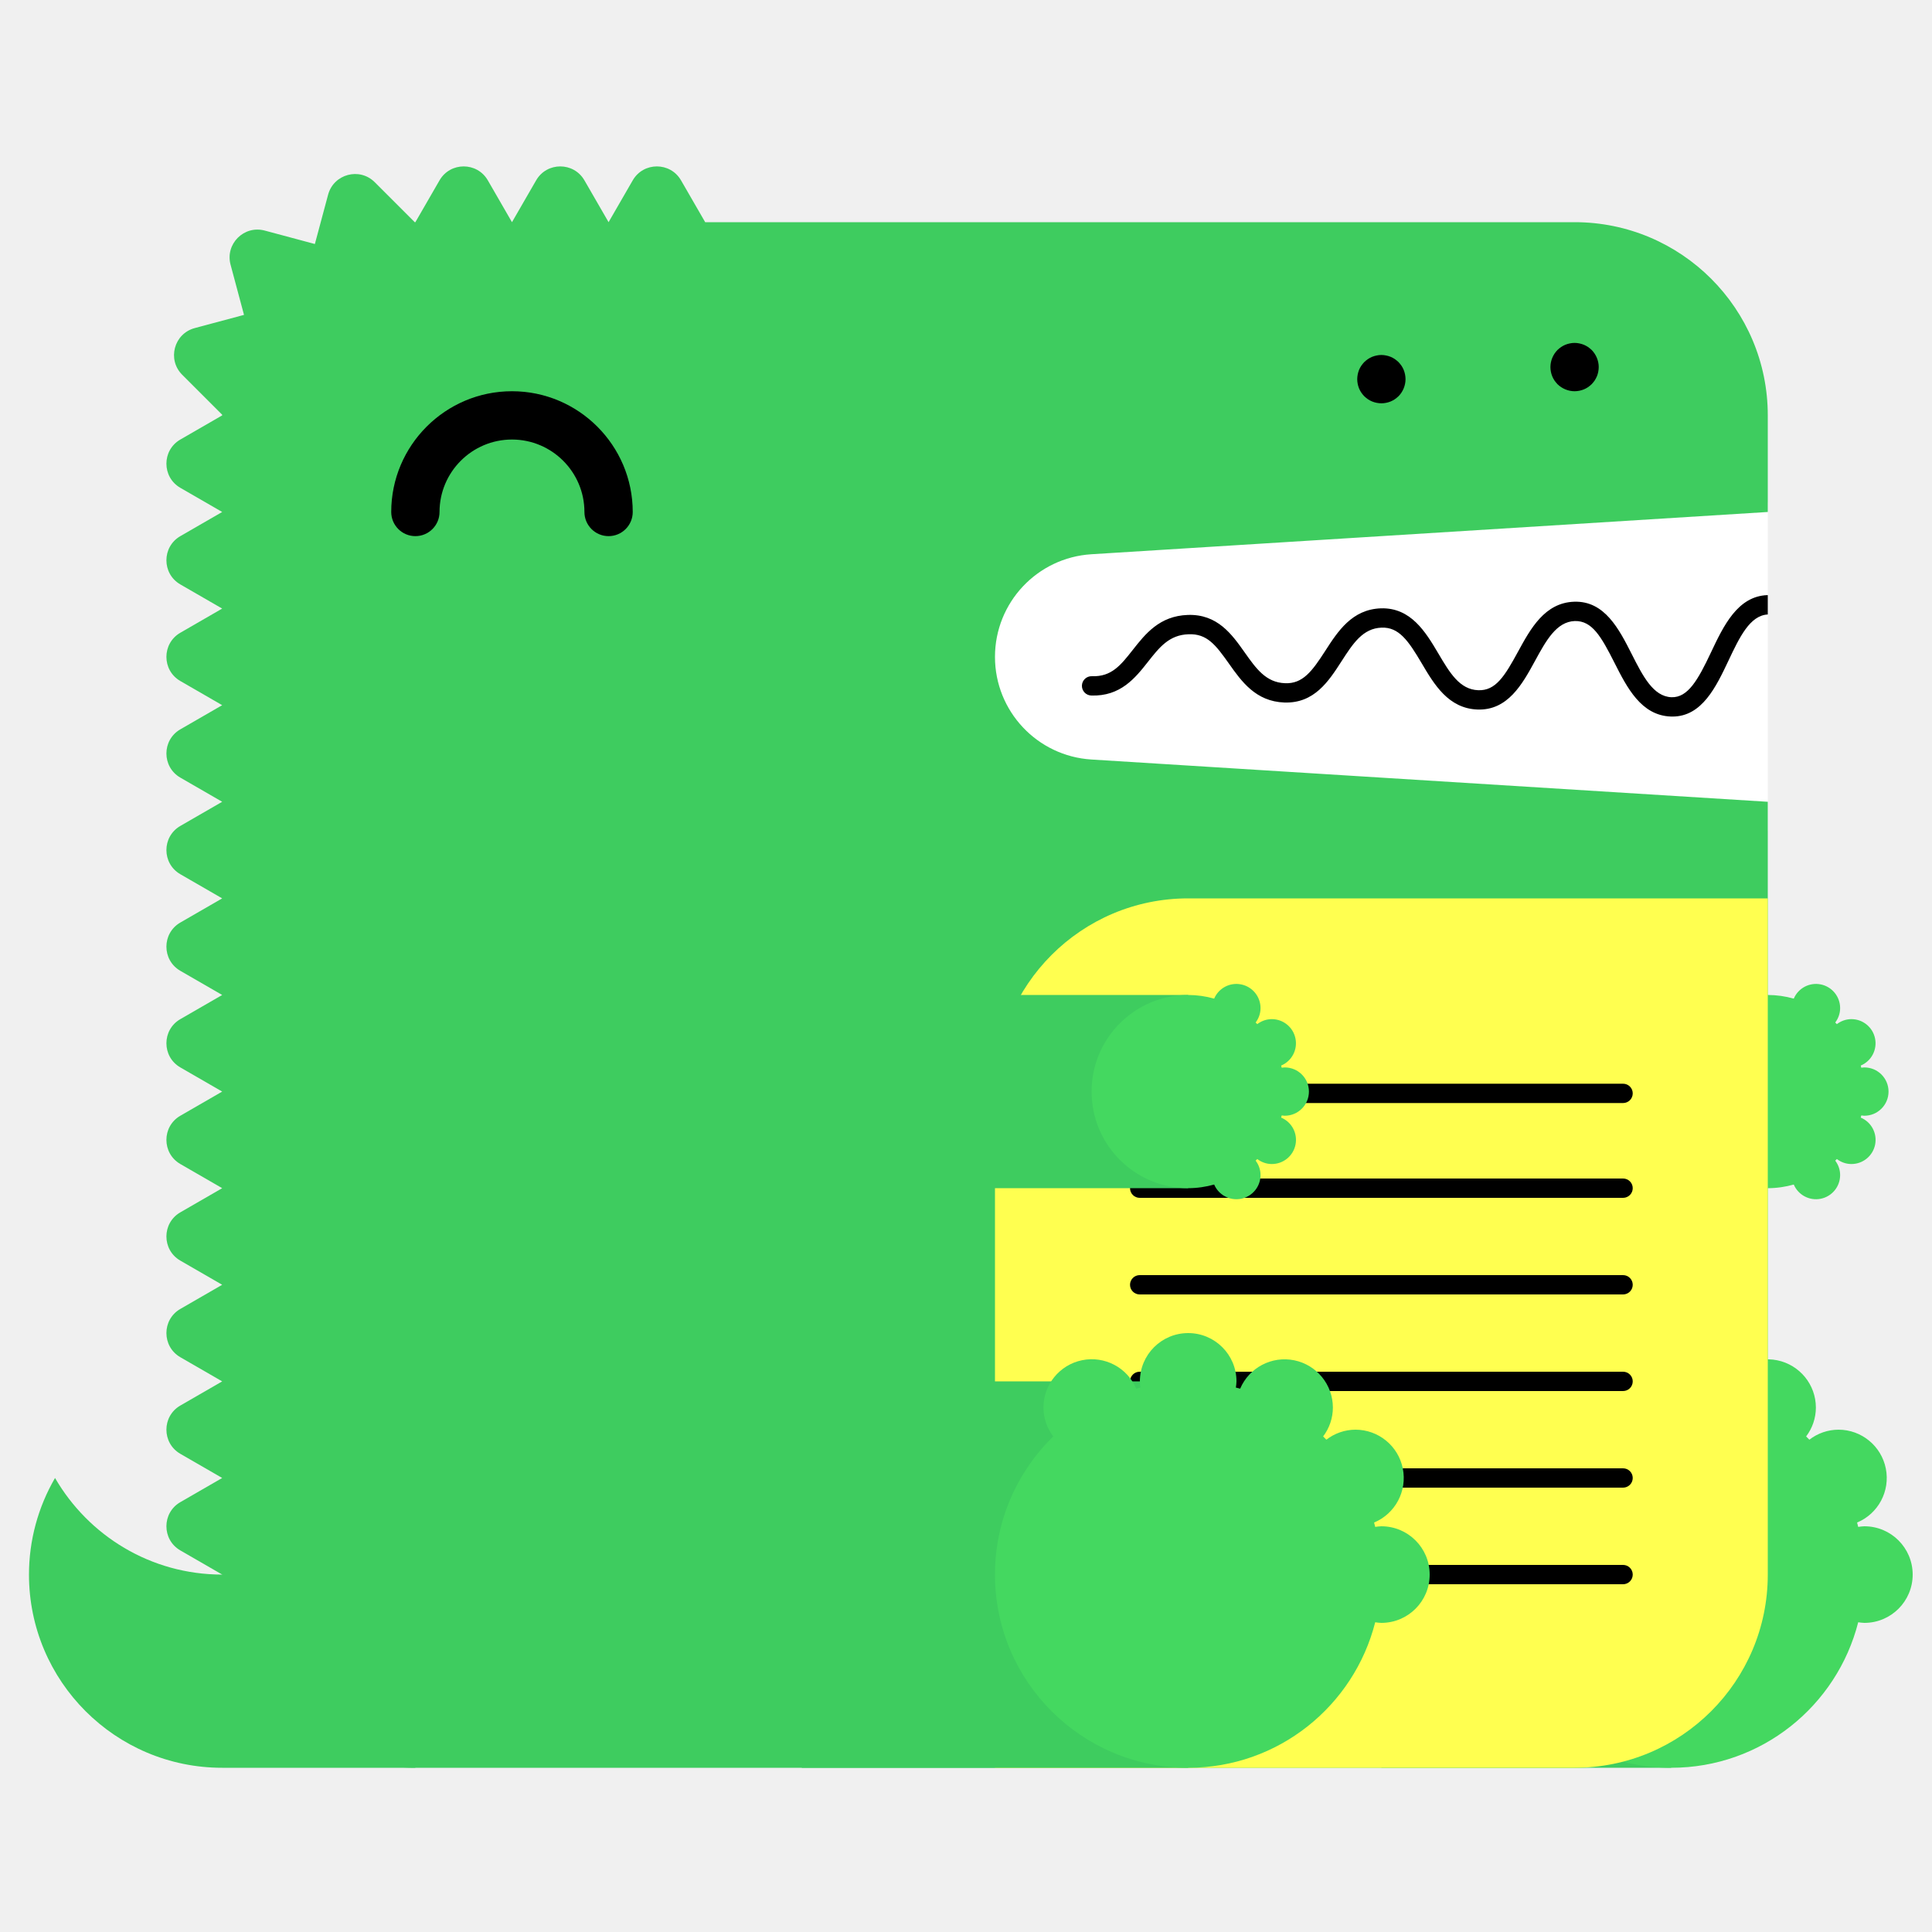
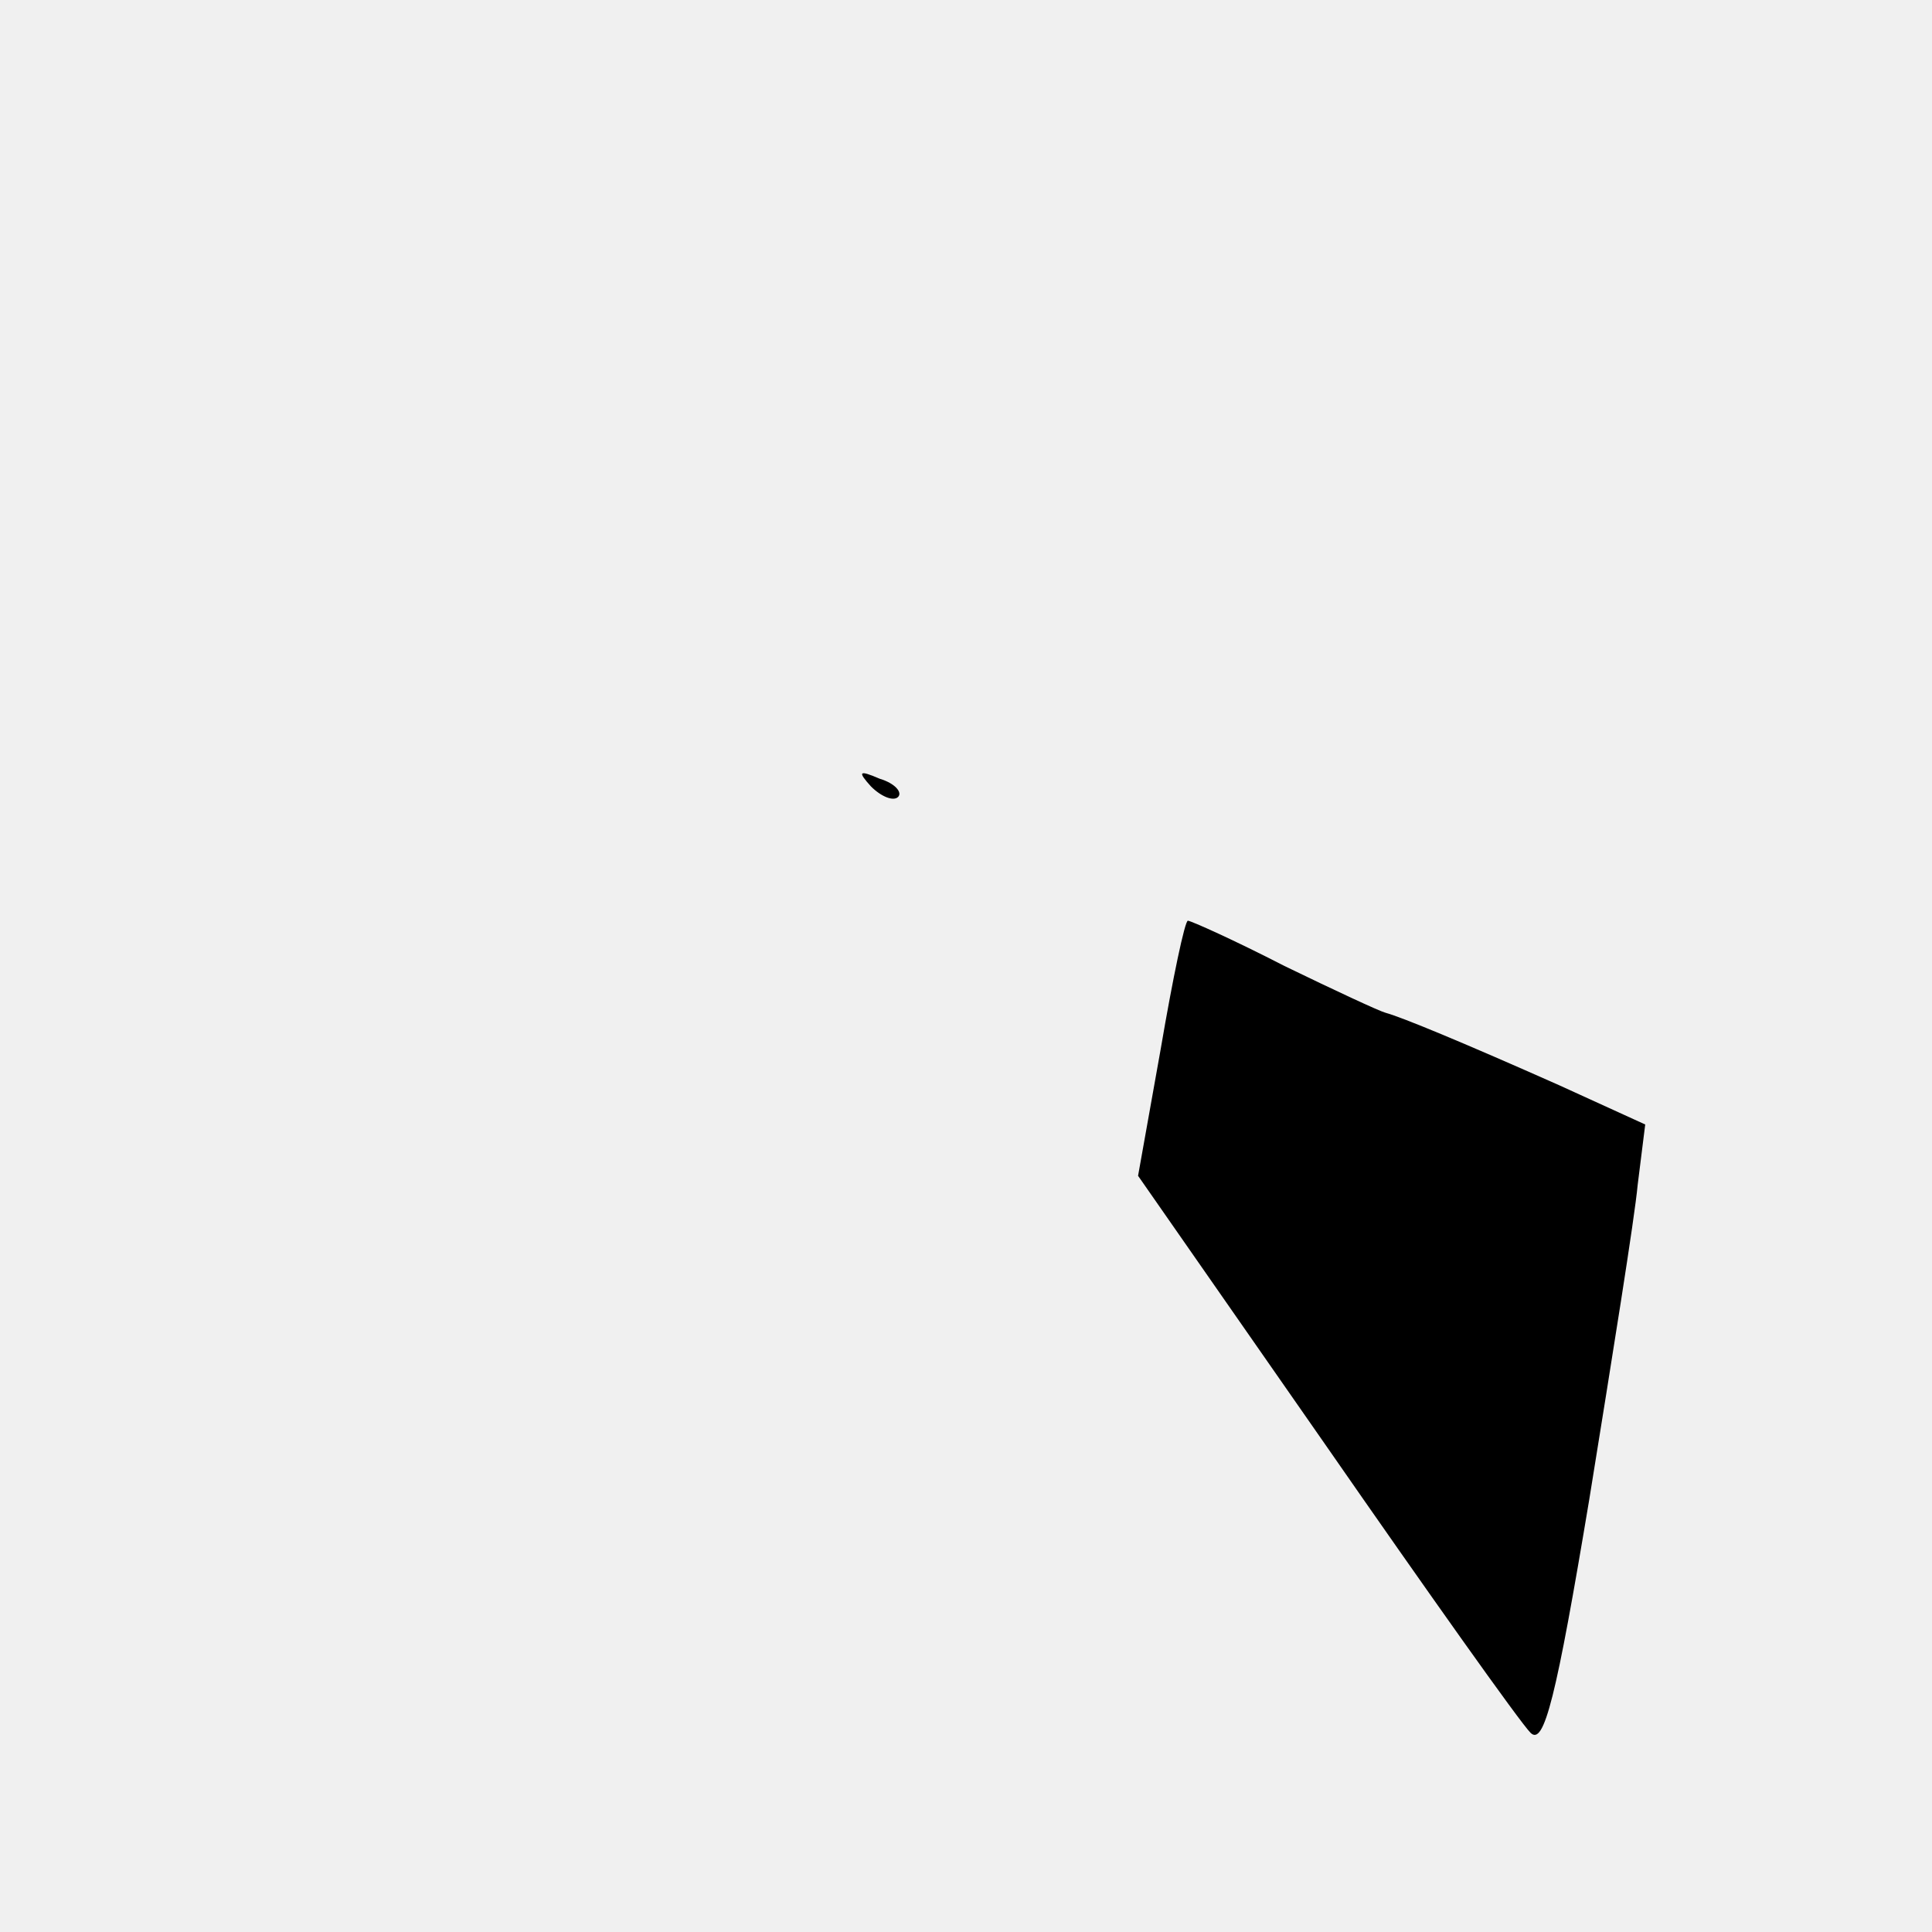
- <svg xmlns="http://www.w3.org/2000/svg" width="200" height="200" viewBox="0 0 200 200">
-   <g fill="none" fill-rule="evenodd">
-     <path fill="#FFF" d="M99 52h84v34H99z" />
-     <path d="M23 163c-7.398 0-13.843-4.027-17.303-10A19.886 19.886 0 0 0 3 163c0 11.046 8.954 20 20 20h20v-20H23z" fill="#3ECC5F" />
-     <path d="M112.98 57.376L183 53V43c0-11.046-8.954-20-20-20H73l-2.5-4.33c-1.112-1.925-3.889-1.925-5 0L63 23l-2.5-4.33c-1.111-1.925-3.889-1.925-5 0L53 23l-2.5-4.33c-1.111-1.925-3.889-1.925-5 0L43 23c-.022 0-.042.003-.065.003l-4.142-4.141c-1.57-1.571-4.252-.853-4.828 1.294l-1.369 5.104-5.192-1.392c-2.148-.575-4.111 1.389-3.535 3.536l1.39 5.193-5.102 1.367c-2.148.576-2.867 3.259-1.296 4.83l4.142 4.142c0 .021-.003.042-.003.064l-4.33 2.5c-1.925 1.111-1.925 3.889 0 5L23 53l-4.33 2.5c-1.925 1.111-1.925 3.889 0 5L23 63l-4.33 2.5c-1.925 1.111-1.925 3.889 0 5L23 73l-4.33 2.5c-1.925 1.111-1.925 3.889 0 5L23 83l-4.33 2.5c-1.925 1.111-1.925 3.889 0 5L23 93l-4.33 2.5c-1.925 1.111-1.925 3.889 0 5L23 103l-4.33 2.5c-1.925 1.111-1.925 3.889 0 5L23 113l-4.33 2.5c-1.925 1.111-1.925 3.889 0 5L23 123l-4.33 2.5c-1.925 1.111-1.925 3.889 0 5L23 133l-4.33 2.5c-1.925 1.111-1.925 3.889 0 5L23 143l-4.33 2.5c-1.925 1.111-1.925 3.889 0 5L23 153l-4.33 2.5c-1.925 1.111-1.925 3.889 0 5L23 163c0 11.046 8.954 20 20 20h120c11.046 0 20-8.954 20-20V83l-70.02-4.376A10.645 10.645 0 0 1 103 68c0-5.621 4.37-10.273 9.98-10.624" fill="#3ECC5F" />
-     <path fill="#3ECC5F" d="M143 183h30v-40h-30z" />
-     <path d="M193 158c-.219 0-.428.037-.639.064-.038-.15-.074-.301-.116-.451A5 5 0 0 0 190.32 148a4.96 4.96 0 0 0-3.016 1.036 26.531 26.531 0 0 0-.335-.336 4.955 4.955 0 0 0 1.011-2.987 5 5 0 0 0-9.599-1.959c-.148-.042-.297-.077-.445-.115.027-.211.064-.42.064-.639a5 5 0 0 0-5-5 5 5 0 0 0-5 5c0 .219.037.428.064.639-.148.038-.297.073-.445.115a4.998 4.998 0 0 0-9.599 1.959c0 1.125.384 2.151 1.011 2.987-3.717 3.632-6.031 8.693-6.031 14.3 0 11.046 8.954 20 20 20 9.339 0 17.16-6.41 19.361-15.064.211.027.42.064.639.064a5 5 0 0 0 5-5 5 5 0 0 0-5-5" fill="#44D860" />
-     <path fill="#3ECC5F" d="M153 123h30v-20h-30z" />
-     <path d="M193 115.5a2.5 2.5 0 1 0 0-5c-.109 0-.214.019-.319.032-.02-.075-.037-.15-.058-.225a2.501 2.501 0 0 0-.963-4.807c-.569 0-1.088.197-1.508.518a6.653 6.653 0 0 0-.168-.168c.314-.417.506-.931.506-1.494a2.5 2.5 0 0 0-4.8-.979A9.987 9.987 0 0 0 183 103c-5.522 0-10 4.478-10 10s4.478 10 10 10c.934 0 1.833-.138 2.69-.377a2.5 2.5 0 0 0 4.8-.979c0-.563-.192-1.077-.506-1.494.057-.055.113-.111.168-.168.42.321.939.518 1.508.518a2.5 2.5 0 0 0 .963-4.807c.021-.074.038-.15.058-.225.105.013.21.032.319.032" fill="#44D860" />
-     <path d="M63 55.5a2.5 2.5 0 0 1-2.5-2.5c0-4.136-3.364-7.5-7.5-7.5s-7.5 3.364-7.5 7.5a2.5 2.5 0 1 1-5 0c0-6.893 5.607-12.5 12.5-12.5S65.5 46.107 65.5 53a2.5 2.5 0 0 1-2.5 2.5" fill="#000" />
-     <path d="M103 183h60c11.046 0 20-8.954 20-20V93h-60c-11.046 0-20 8.954-20 20v70z" fill="#FFFF50" />
-     <path d="M168.02 124h-50.04a1 1 0 1 1 0-2h50.04a1 1 0 1 1 0 2m0 20h-50.04a1 1 0 1 1 0-2h50.04a1 1 0 1 1 0 2m0 20h-50.04a1 1 0 1 1 0-2h50.04a1 1 0 1 1 0 2m0-49.814h-50.04a1 1 0 1 1 0-2h50.04a1 1 0 1 1 0 2m0 19.814h-50.04a1 1 0 1 1 0-2h50.04a1 1 0 1 1 0 2m0 20h-50.04a1 1 0 1 1 0-2h50.04a1 1 0 1 1 0 2M183 61.611c-.012 0-.022-.006-.034-.005-3.09.105-4.552 3.196-5.842 5.923-1.346 2.85-2.387 4.703-4.093 4.647-1.889-.068-2.969-2.202-4.113-4.46-1.314-2.594-2.814-5.536-5.963-5.426-3.046.104-4.513 2.794-5.807 5.167-1.377 2.528-2.314 4.065-4.121 3.994-1.927-.07-2.951-1.805-4.136-3.813-1.321-2.236-2.848-4.75-5.936-4.664-2.994.103-4.465 2.385-5.763 4.4-1.373 2.13-2.335 3.428-4.165 3.351-1.973-.07-2.992-1.51-4.171-3.177-1.324-1.873-2.816-3.993-5.895-3.89-2.928.1-4.399 1.97-5.696 3.618-1.232 1.564-2.194 2.802-4.229 2.724a1 1 0 0 0-.072 2c3.017.101 4.545-1.8 5.872-3.487 1.177-1.496 2.193-2.787 4.193-2.855 1.926-.082 2.829 1.115 4.195 3.045 1.297 1.834 2.769 3.914 5.731 4.021 3.103.104 4.596-2.215 5.918-4.267 1.182-1.834 2.202-3.417 4.15-3.484 1.793-.067 2.769 1.35 4.145 3.681 1.297 2.197 2.766 4.686 5.787 4.796 3.125.108 4.634-2.62 5.949-5.035 1.139-2.088 2.214-4.06 4.119-4.126 1.793-.042 2.728 1.595 4.111 4.33 1.292 2.553 2.757 5.445 5.825 5.556l.169.003c3.064 0 4.518-3.075 5.805-5.794 1.139-2.41 2.217-4.68 4.067-4.773v-2z" fill="#000" />
-     <path fill="#3ECC5F" d="M83 183h40v-40H83z" />
-     <path d="M143 158c-.219 0-.428.037-.639.064-.038-.15-.074-.301-.116-.451A5 5 0 0 0 140.32 148a4.96 4.96 0 0 0-3.016 1.036 26.531 26.531 0 0 0-.335-.336 4.955 4.955 0 0 0 1.011-2.987 5 5 0 0 0-9.599-1.959c-.148-.042-.297-.077-.445-.115.027-.211.064-.42.064-.639a5 5 0 0 0-5-5 5 5 0 0 0-5 5c0 .219.037.428.064.639-.148.038-.297.073-.445.115a4.998 4.998 0 0 0-9.599 1.959c0 1.125.384 2.151 1.011 2.987-3.717 3.632-6.031 8.693-6.031 14.3 0 11.046 8.954 20 20 20 9.339 0 17.16-6.41 19.361-15.064.211.027.42.064.639.064a5 5 0 0 0 5-5 5 5 0 0 0-5-5" fill="#44D860" />
-     <path fill="#3ECC5F" d="M83 123h40v-20H83z" />
-     <path d="M133 115.5a2.5 2.5 0 1 0 0-5c-.109 0-.214.019-.319.032-.02-.075-.037-.15-.058-.225a2.501 2.501 0 0 0-.963-4.807c-.569 0-1.088.197-1.508.518a6.653 6.653 0 0 0-.168-.168c.314-.417.506-.931.506-1.494a2.5 2.5 0 0 0-4.8-.979A9.987 9.987 0 0 0 123 103c-5.522 0-10 4.478-10 10s4.478 10 10 10c.934 0 1.833-.138 2.69-.377a2.5 2.5 0 0 0 4.8-.979c0-.563-.192-1.077-.506-1.494.057-.055.113-.111.168-.168.42.321.939.518 1.508.518a2.5 2.5 0 0 0 .963-4.807c.021-.074.038-.15.058-.225.105.013.21.032.319.032" fill="#44D860" />
-     <path d="M143 41.75c-.16 0-.33-.02-.49-.05a2.52 2.52 0 0 1-.47-.14c-.15-.06-.29-.14-.431-.23-.13-.09-.259-.2-.38-.31-.109-.12-.219-.24-.309-.38s-.17-.28-.231-.43a2.619 2.619 0 0 1-.189-.96c0-.16.02-.33.05-.49.03-.16.08-.31.139-.47.061-.15.141-.29.231-.43.09-.13.2-.26.309-.38.121-.11.25-.22.38-.31.141-.09.281-.17.431-.23.149-.06.31-.11.47-.14.32-.07.65-.07.98 0 .159.03.32.08.47.14.149.06.29.14.43.23.13.09.259.2.38.31.11.12.22.25.31.38.09.14.17.28.23.43.06.16.11.31.14.47.029.16.05.33.05.49 0 .66-.271 1.31-.73 1.77-.121.11-.25.22-.38.31-.14.09-.281.17-.43.23a2.565 2.565 0 0 1-.96.19m20-1.25c-.66 0-1.3-.27-1.771-.73a3.802 3.802 0 0 1-.309-.38c-.09-.14-.17-.28-.231-.43a2.619 2.619 0 0 1-.189-.96c0-.66.27-1.3.729-1.77.121-.11.25-.22.38-.31.141-.09.281-.17.431-.23.149-.06.31-.11.47-.14.32-.07.66-.07.98 0 .159.03.32.08.47.14.149.06.29.14.43.23.13.09.259.2.38.31.459.47.73 1.11.73 1.77 0 .16-.021.33-.05.49-.03.16-.08.32-.14.47-.07.15-.14.29-.23.43-.09.13-.2.26-.31.38-.121.11-.25.22-.38.31-.14.09-.281.17-.43.23a2.565 2.565 0 0 1-.96.19" fill="#000" />
+ <svg xmlns="http://www.w3.org/2000/svg" version="1.0" width="128pt" height="128pt" viewBox="0 0 128 128" preserveAspectRatio="xMidYMid meet">
+   <g transform="translate(0,128) scale(0.1,-0.1)" fill="#000000" stroke="none">
+     <path d="M577 759 c7 -7 15 -10 18 -7 3 3 -2 9 -12 12 -14 6 -15 5 -6 -5z" />
+     <path d="M769 585 l-15 -84 124 -178 c68 -98 129 -184 136 -191 9 -9 17 23 39 155 15 93 30 186 32 208 l5 40 -57 26 c-63 28 -104 45 -115 48 -4 1 -34 15 -67 31 -33 17 -62 30 -64 30 -2 0 -10 -38 -18 -85z" />
  </g>
</svg>
